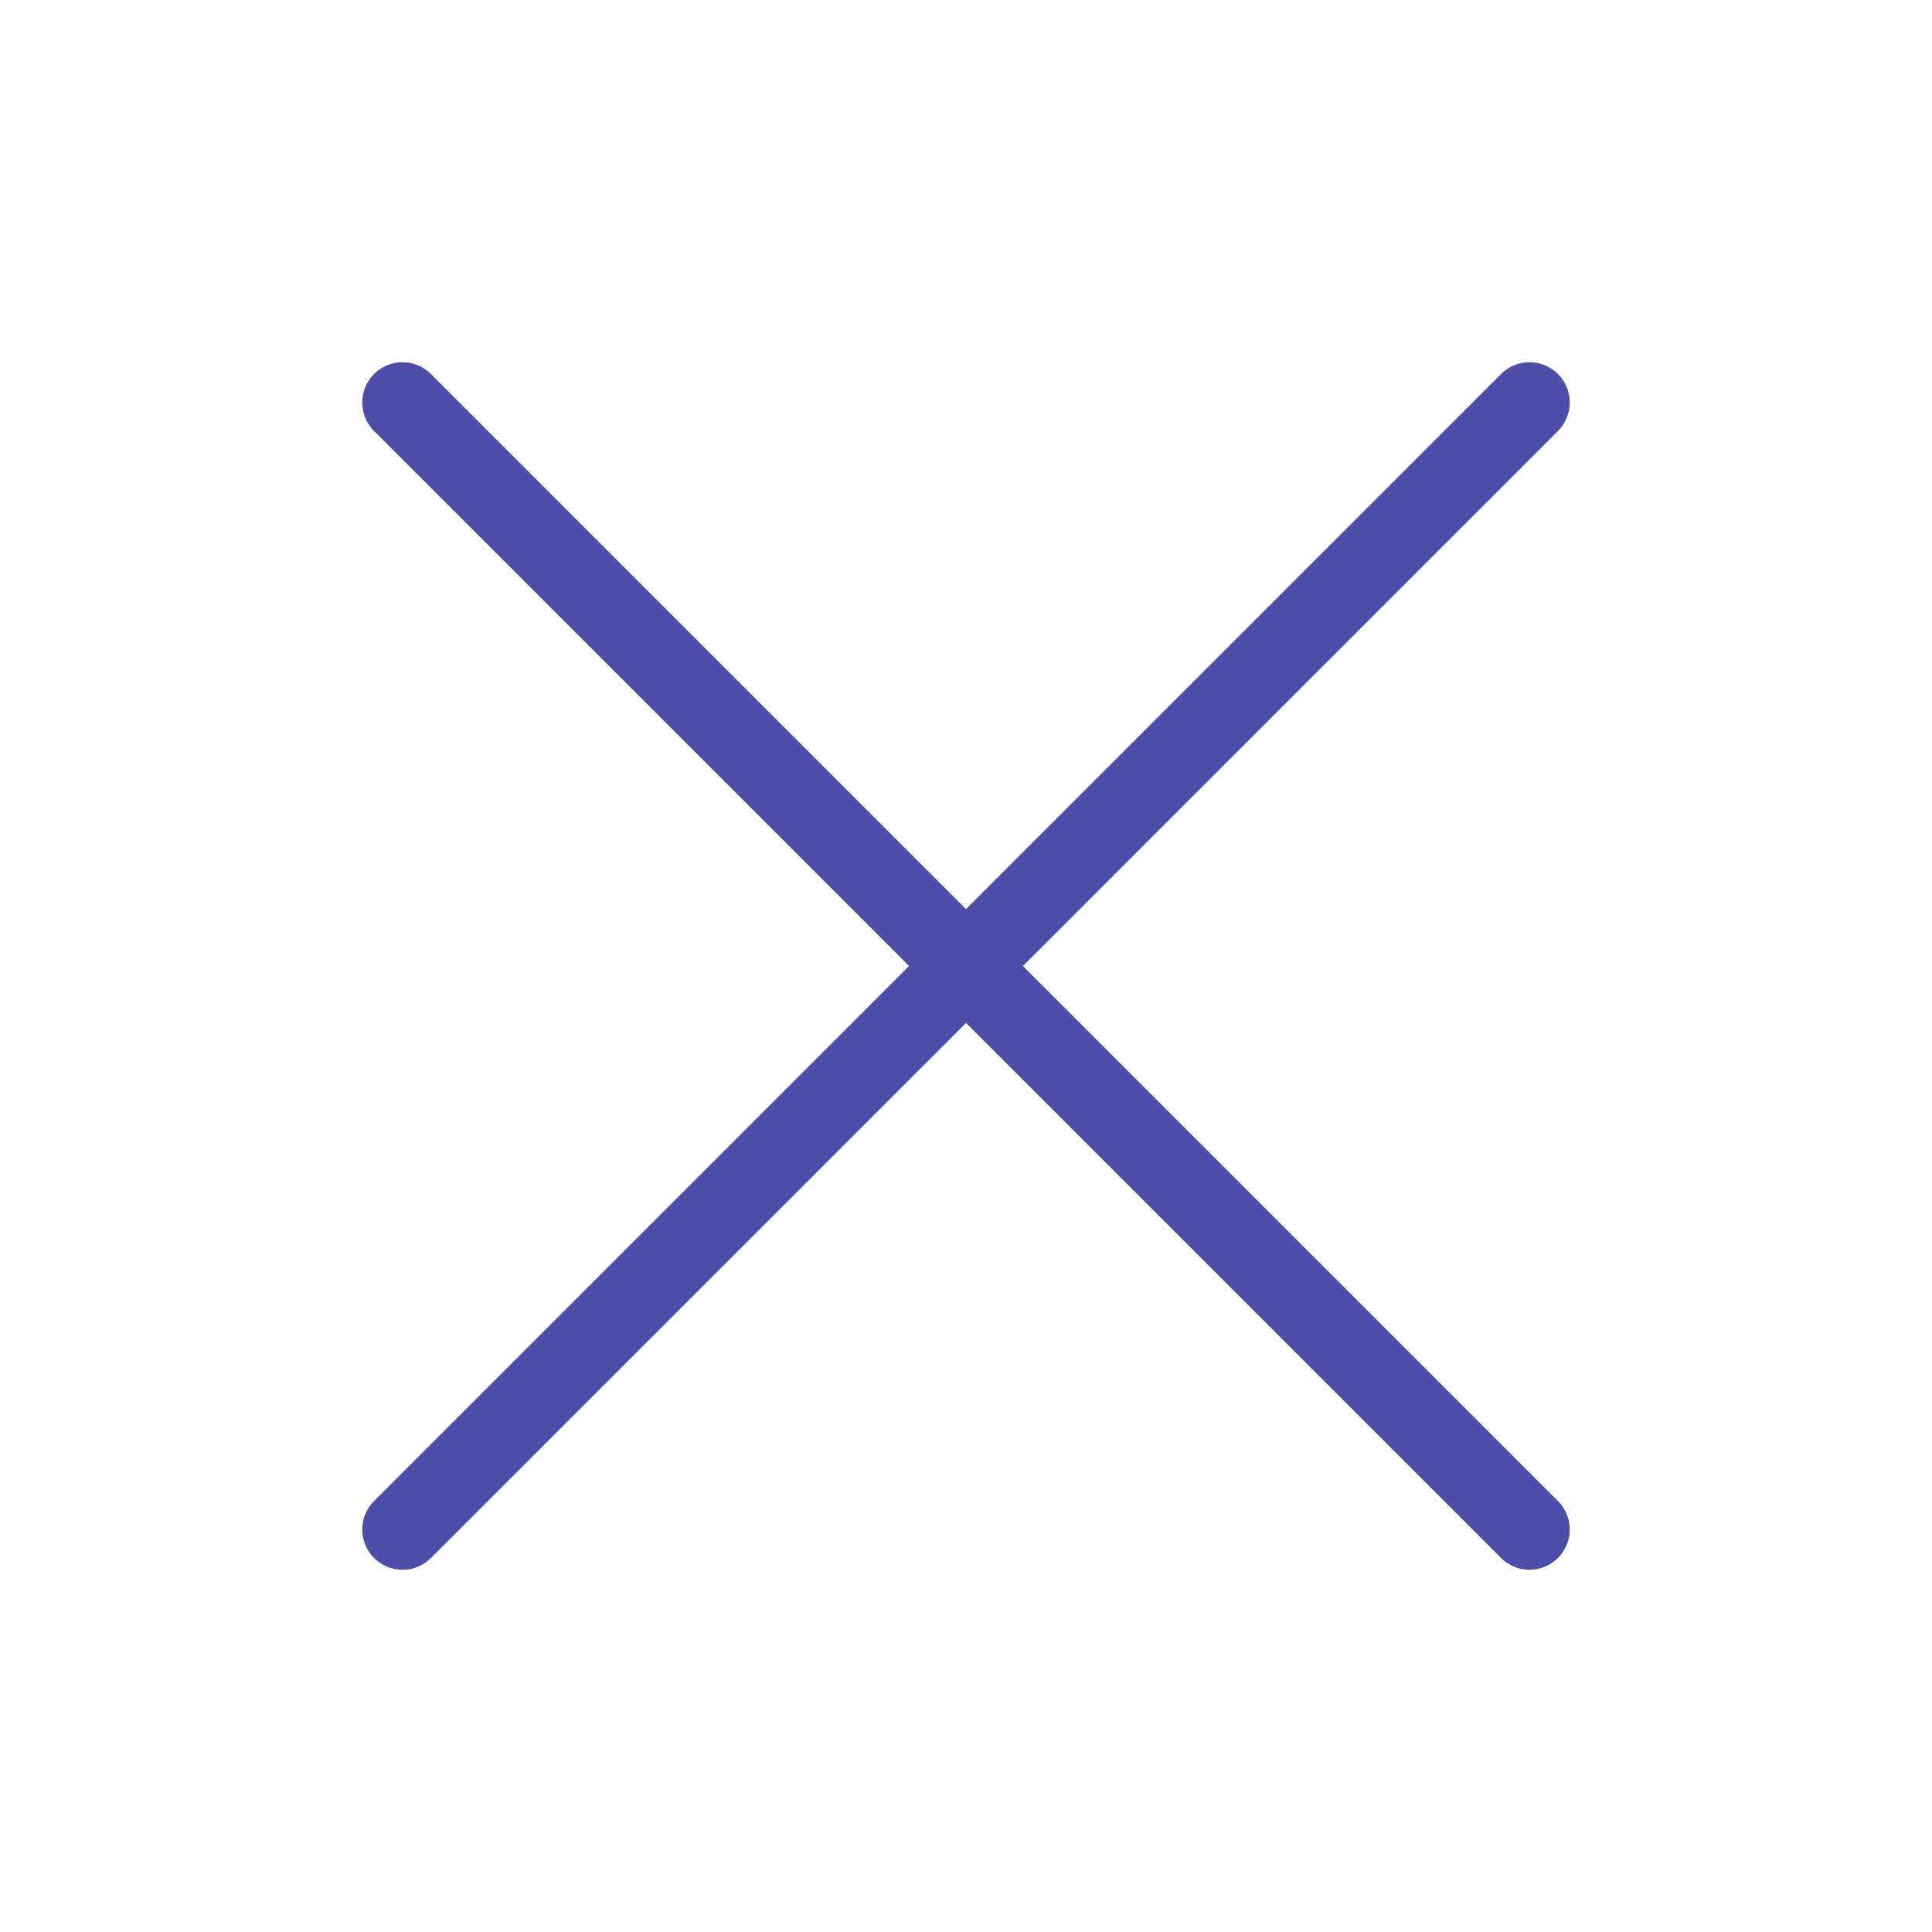
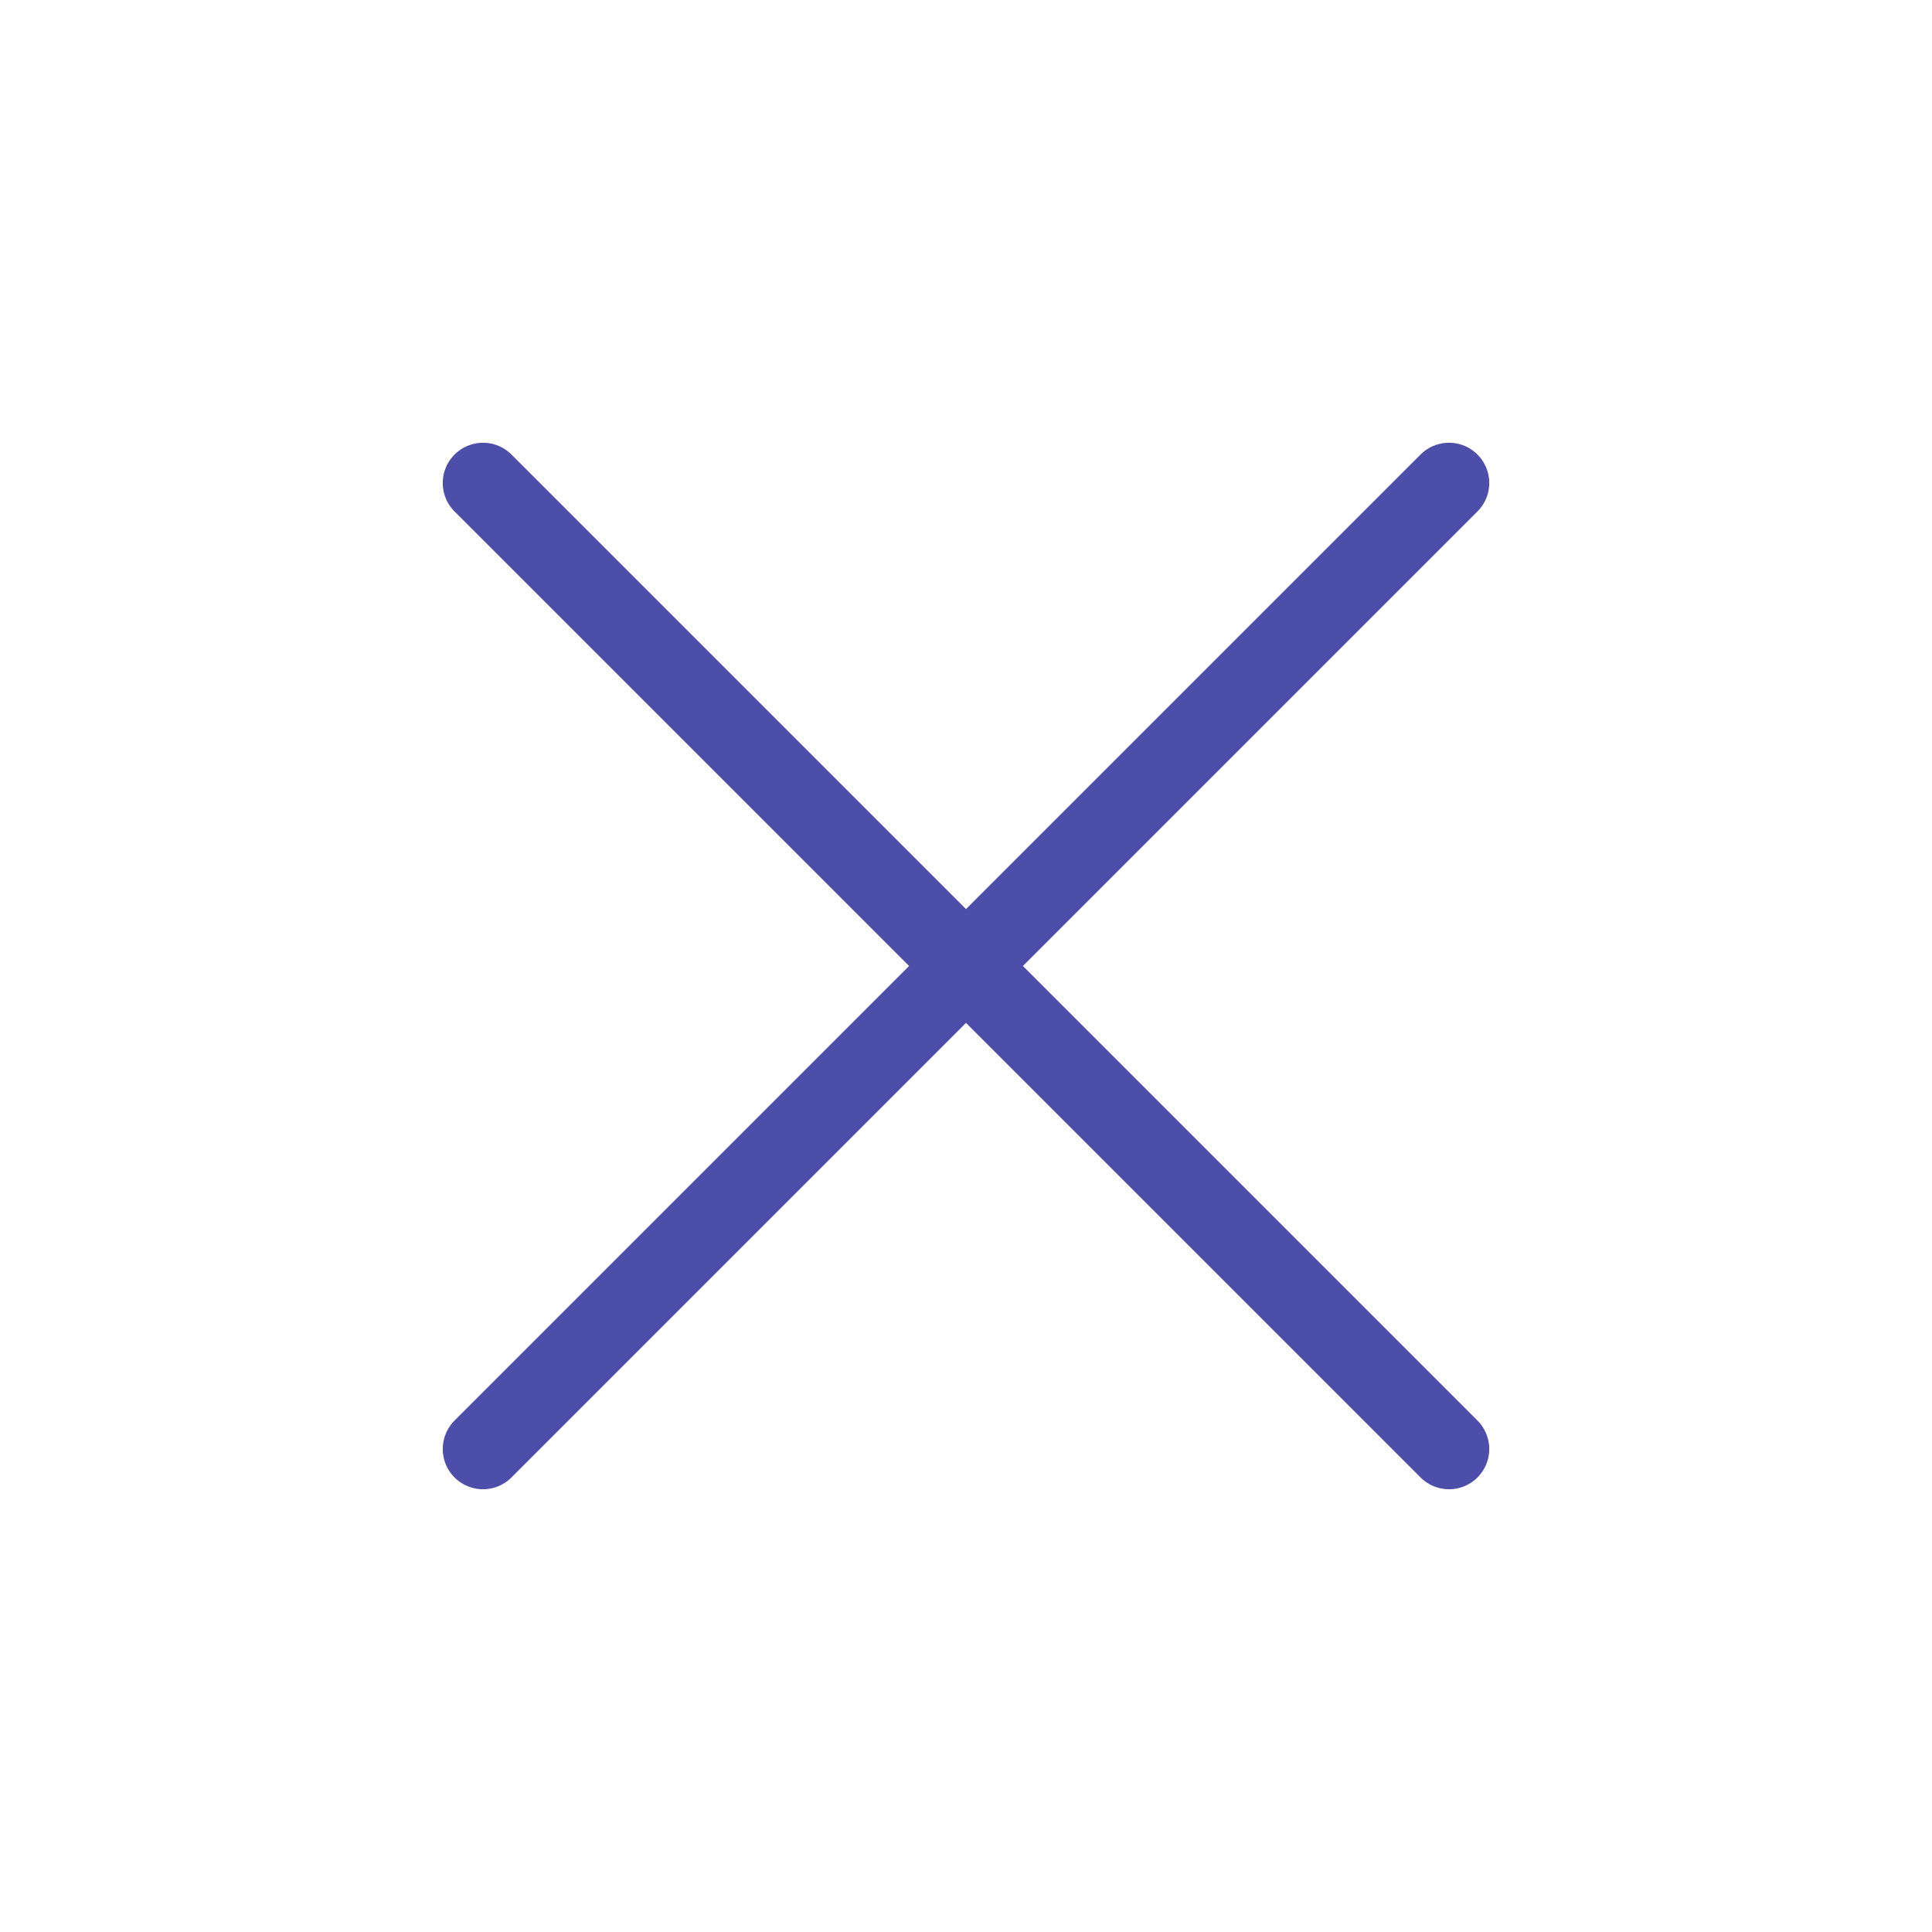
<svg xmlns="http://www.w3.org/2000/svg" width="24" height="24" viewBox="0 0 24 24" fill="none">
-   <path d="M5 5L12 12M12 12L19 5M12 12L5 19M12 12L19 19" stroke="#4D4DAA" stroke-linecap="round" stroke-linejoin="round" />
+   <path d="M6 6L12 12M12 12L18 6M12 12L6 18M12 12L18 18" stroke="#4D4DAA" stroke-linecap="round" stroke-linejoin="round" />
</svg>
